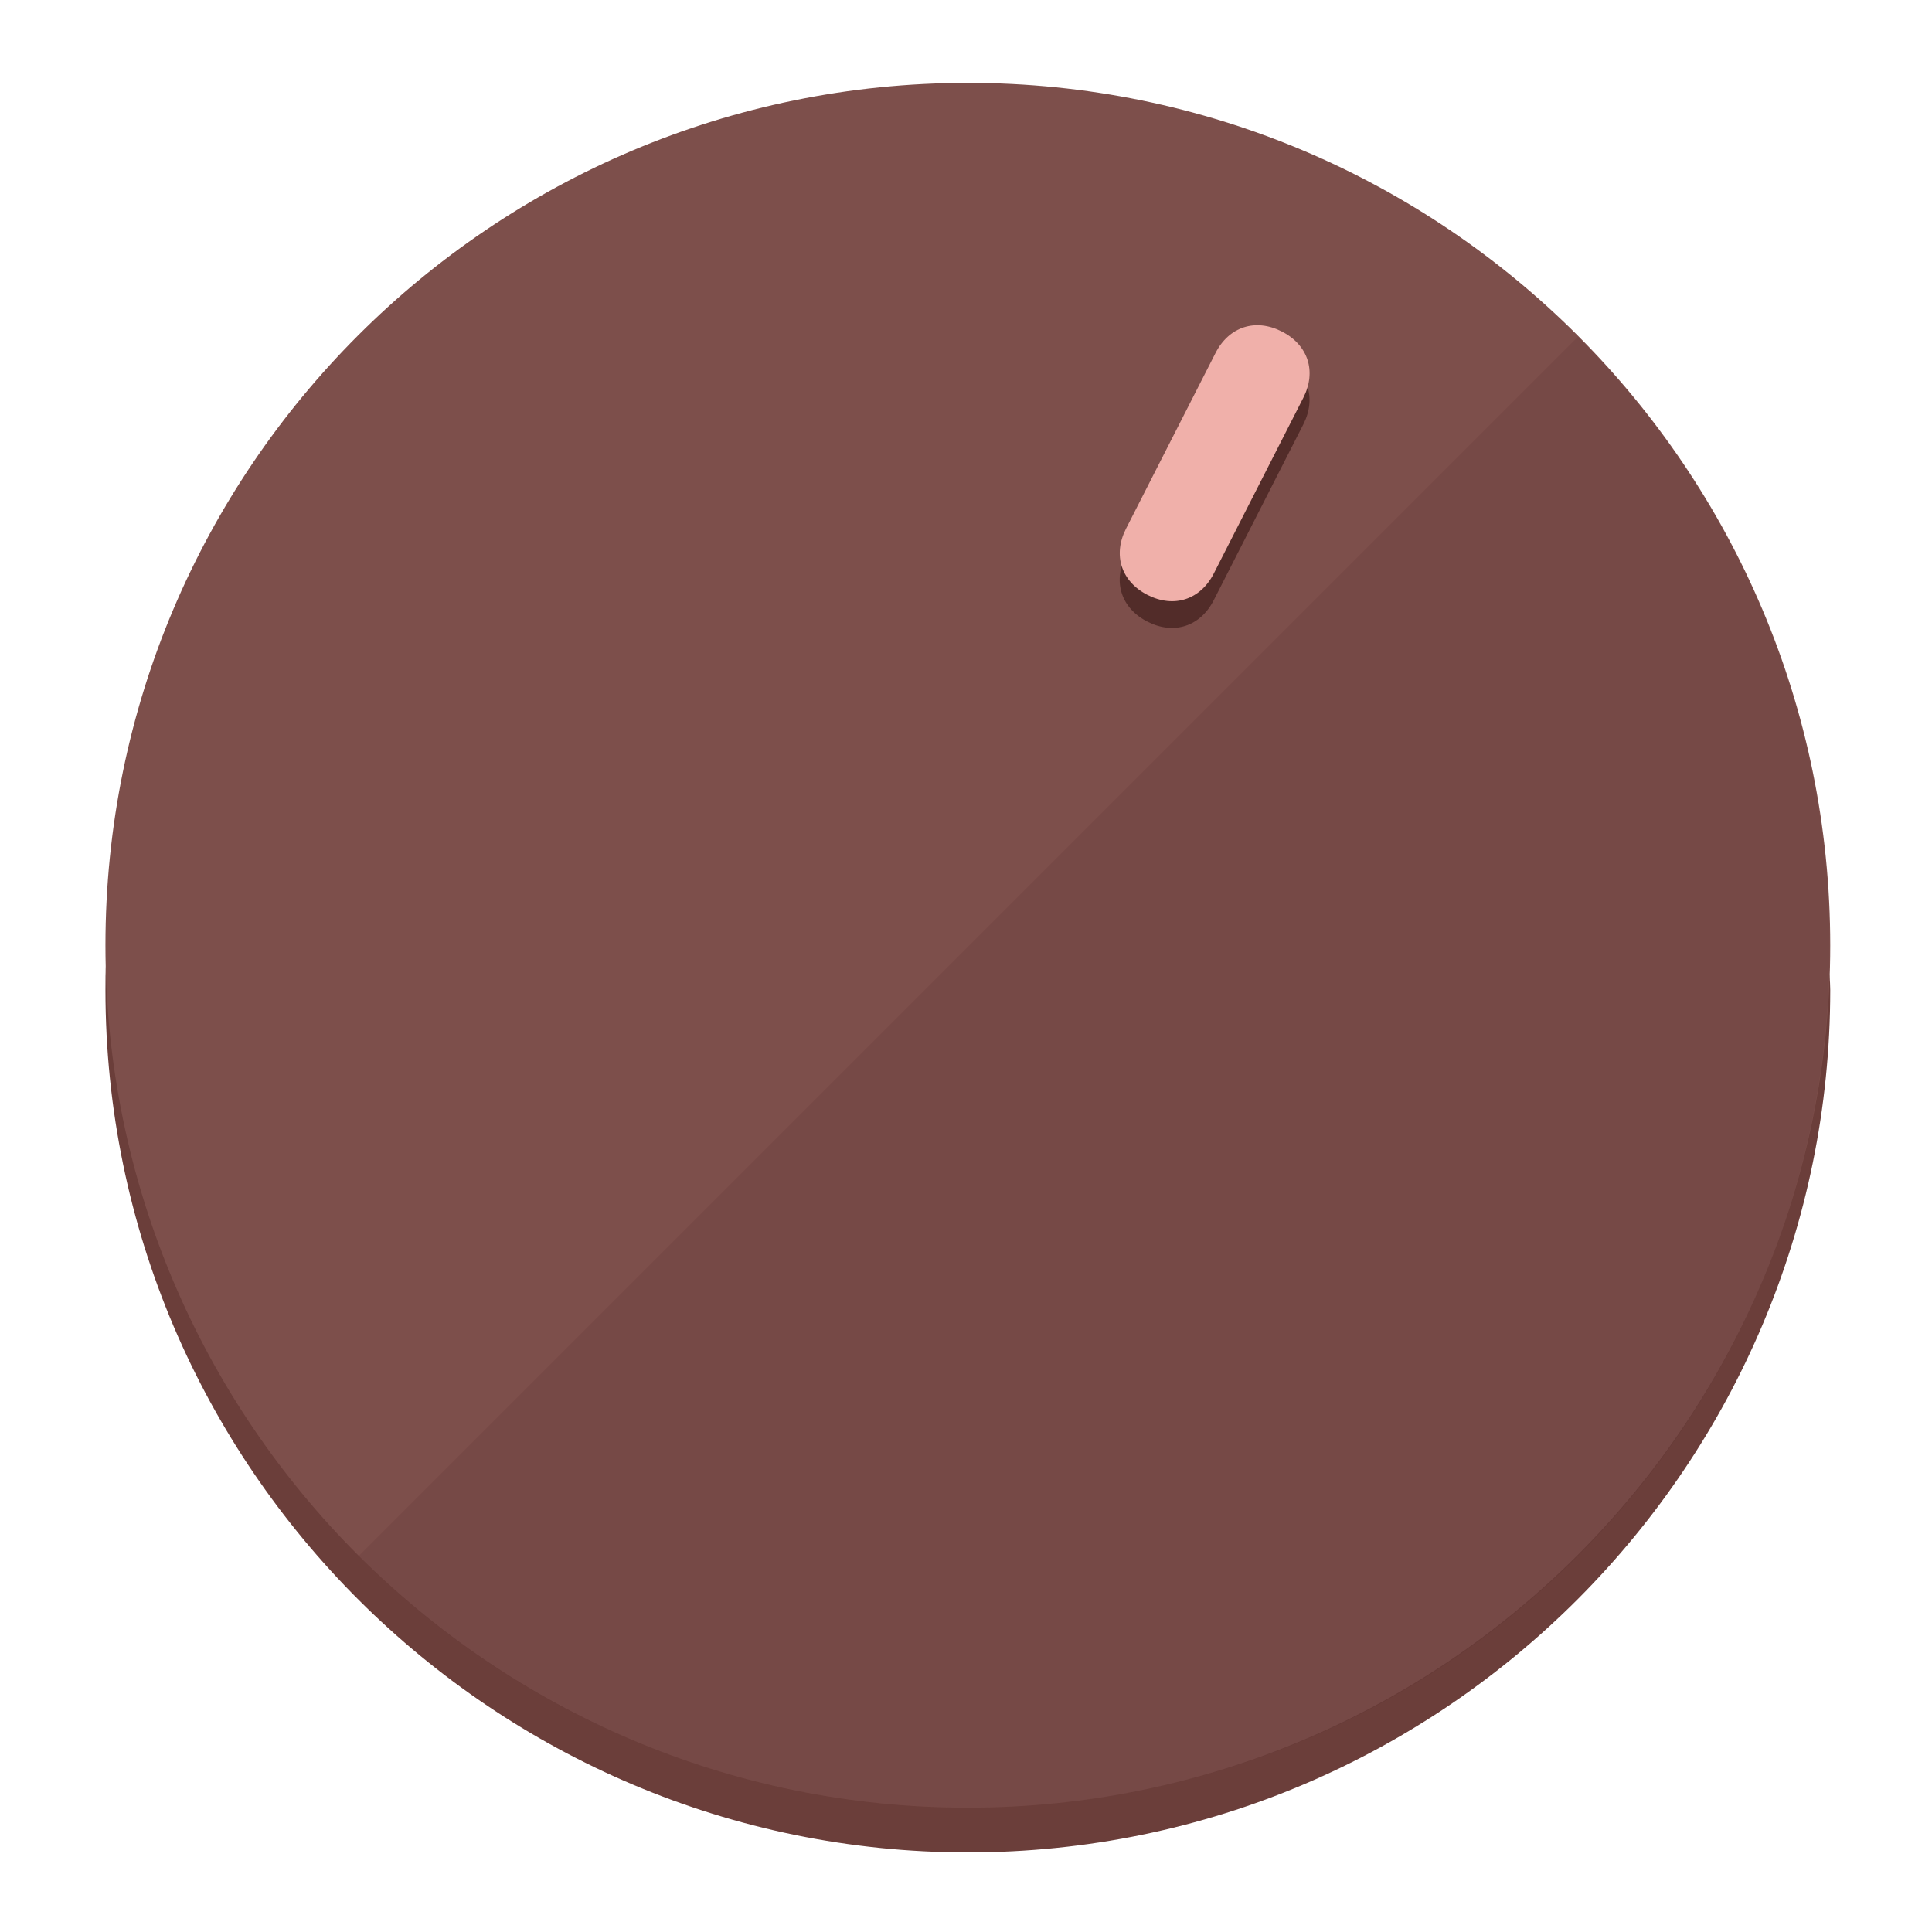
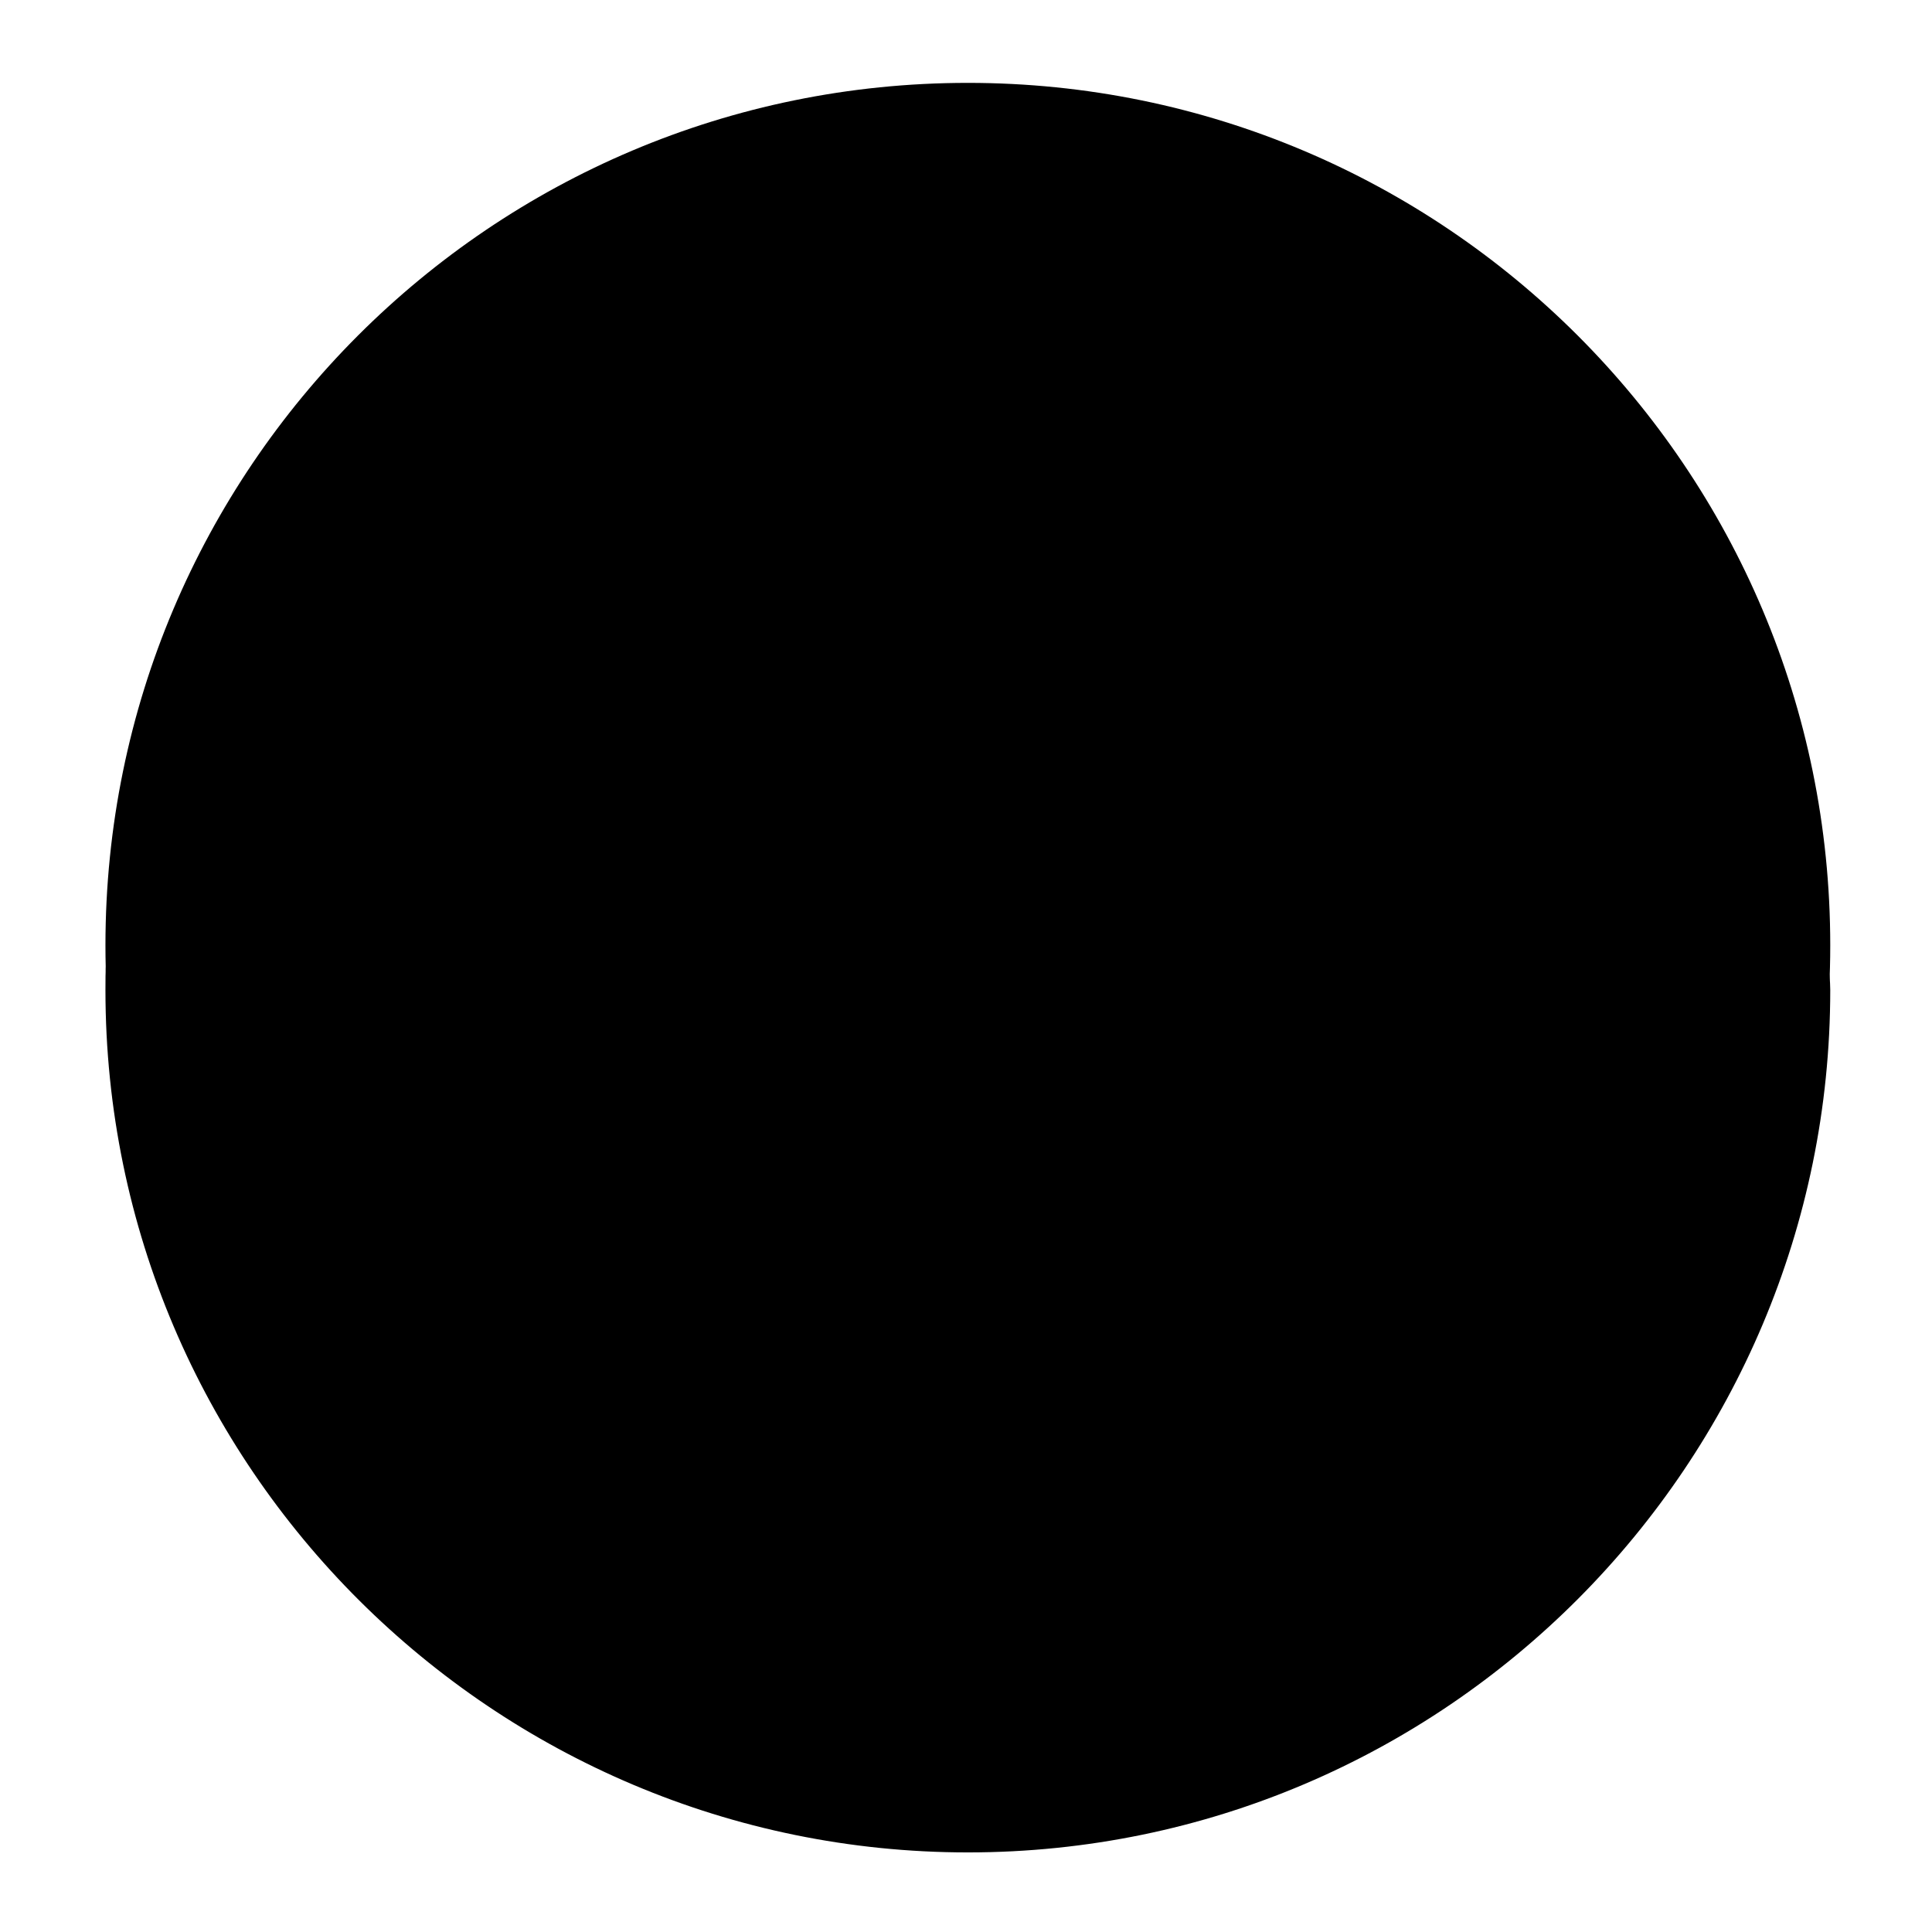
<svg xmlns="http://www.w3.org/2000/svg" height="120px" width="120px" version="1.1" id="Layer_1" viewBox="0 0 496.8 496.8" xml:space="preserve">
  <defs id="defs23" />
  <g id="g3158">
-     <path style="display:inline;fill:#6B3E3A;fill-opacity:1;stroke-width:1.584" d="m 248.875,445.92 c 116.582,0 212.89,-91.238 220.493,-205.286 0,5.069 1.267,8.87 1.267,13.939 0,121.651 -98.842,221.76 -221.76,221.76 -121.651,0 -221.76,-98.842 -221.76,-221.76 0,-5.069 0,-8.87 1.267,-13.939 7.603,114.048 103.91,205.286 220.493,205.286 z" id="path8" />
-     <circle style="display:inline;fill:#7D4F4B;fill-opacity:1;stroke-width:1.584" cx="248.875" cy="243.071" r="221.76" id="circle12" />
-     <path style="display:inline;fill:#522C29;fill-opacity:0.154;stroke-width:1.587" d="m 405.744,86.606 c 86.308,86.308 86.308,227.193 0,313.5 -86.308,86.308 -227.193,86.308 -313.5,0" id="path14" />
+     <path style="display:inline;fill:#;fill-opacity:1;stroke-width:1.584" d="m 248.875,445.92 c 116.582,0 212.89,-91.238 220.493,-205.286 0,5.069 1.267,8.87 1.267,13.939 0,121.651 -98.842,221.76 -221.76,221.76 -121.651,0 -221.76,-98.842 -221.76,-221.76 0,-5.069 0,-8.87 1.267,-13.939 7.603,114.048 103.91,205.286 220.493,205.286 z" id="path8" />
+     <circle style="display:inline;fill:#;fill-opacity:1;stroke-width:1.584" cx="248.875" cy="243.071" r="221.76" id="circle12" />
+     <path style="display:inline;fill:#;fill-opacity:0.154;stroke-width:1.587" d="m 405.744,86.606 c 86.308,86.308 86.308,227.193 0,313.5 -86.308,86.308 -227.193,86.308 -313.5,0" id="path14" />
  </g>
  <g id="g3198">
    <circle style="display:none;fill:#000000;fill-opacity:0;stroke-width:1.584" cx="331.97" cy="104.232" r="221.76" id="circle12-3" transform="rotate(27)" />
-     <path style="display:inline;fill:#522C29;fill-opacity:1;stroke-width:1.584" d="m 312.114,154.319 c -3.452,6.774 -10.269,8.99 -17.044,5.538 v 0 c -6.775,-3.452 -8.99,-10.269 -5.538,-17.044 l 23.012,-45.163 c 3.452,-6.774 10.269,-8.99 17.044,-5.538 v 0 c 6.774,3.452 8.99,10.269 5.538,17.044 z" id="path3789" />
-     <path style="display:inline;fill:#F0B0AA;stroke-width:1.584" d="m 312.13,147.448 c -3.452,6.775 -10.269,8.99 -17.044,5.538 v 0 c -6.774,-3.452 -8.99,-10.269 -5.538,-17.044 l 23.012,-45.163 c 3.452,-6.775 10.269,-8.99 17.044,-5.538 v 0 c 6.775,3.452 8.99,10.269 5.538,17.044 z" id="path915" />
+     <path style="display:inline;fill:#;fill-opacity:1;stroke-width:1.584" d="m 312.114,154.319 c -3.452,6.774 -10.269,8.99 -17.044,5.538 v 0 c -6.775,-3.452 -8.99,-10.269 -5.538,-17.044 l 23.012,-45.163 c 3.452,-6.774 10.269,-8.99 17.044,-5.538 v 0 c 6.774,3.452 8.99,10.269 5.538,17.044 z" id="path3789" />
+     <path style="display:inline;fill:#;stroke-width:1.584" d="m 312.13,147.448 c -3.452,6.775 -10.269,8.99 -17.044,5.538 v 0 c -6.774,-3.452 -8.99,-10.269 -5.538,-17.044 l 23.012,-45.163 c 3.452,-6.775 10.269,-8.99 17.044,-5.538 v 0 c 6.775,3.452 8.99,10.269 5.538,17.044 z" id="path915" />
  </g>
</svg>
